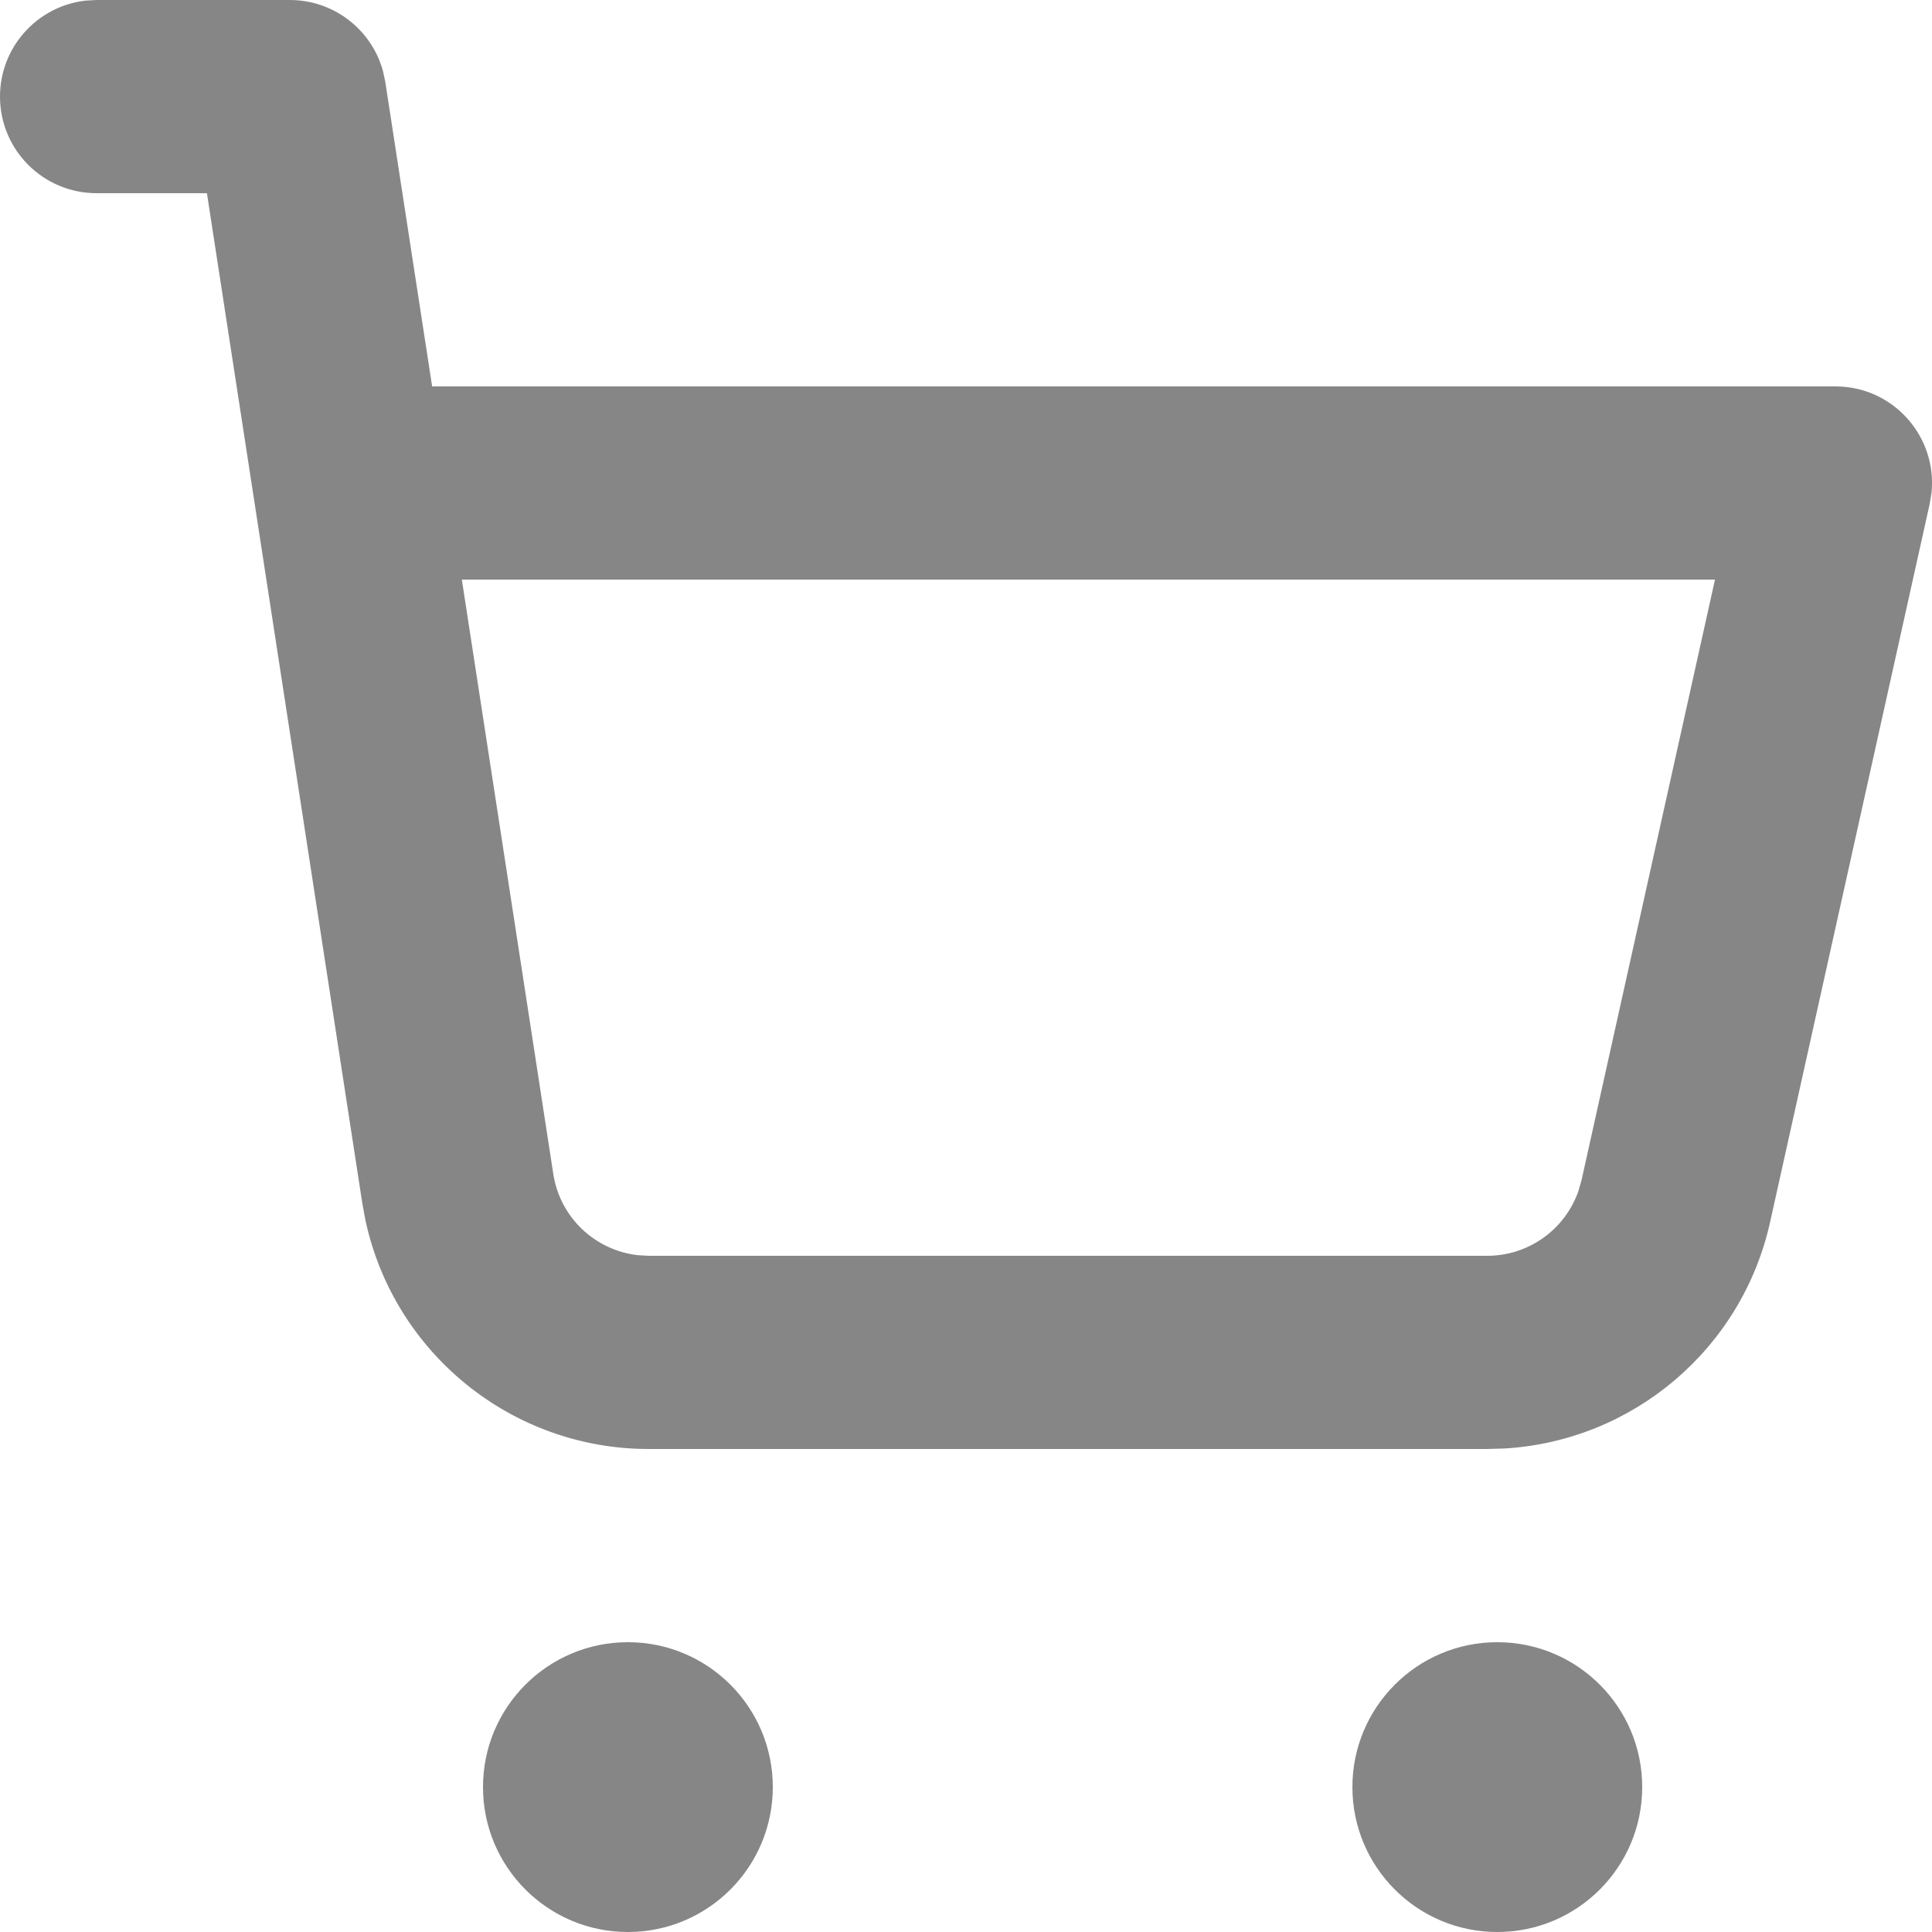
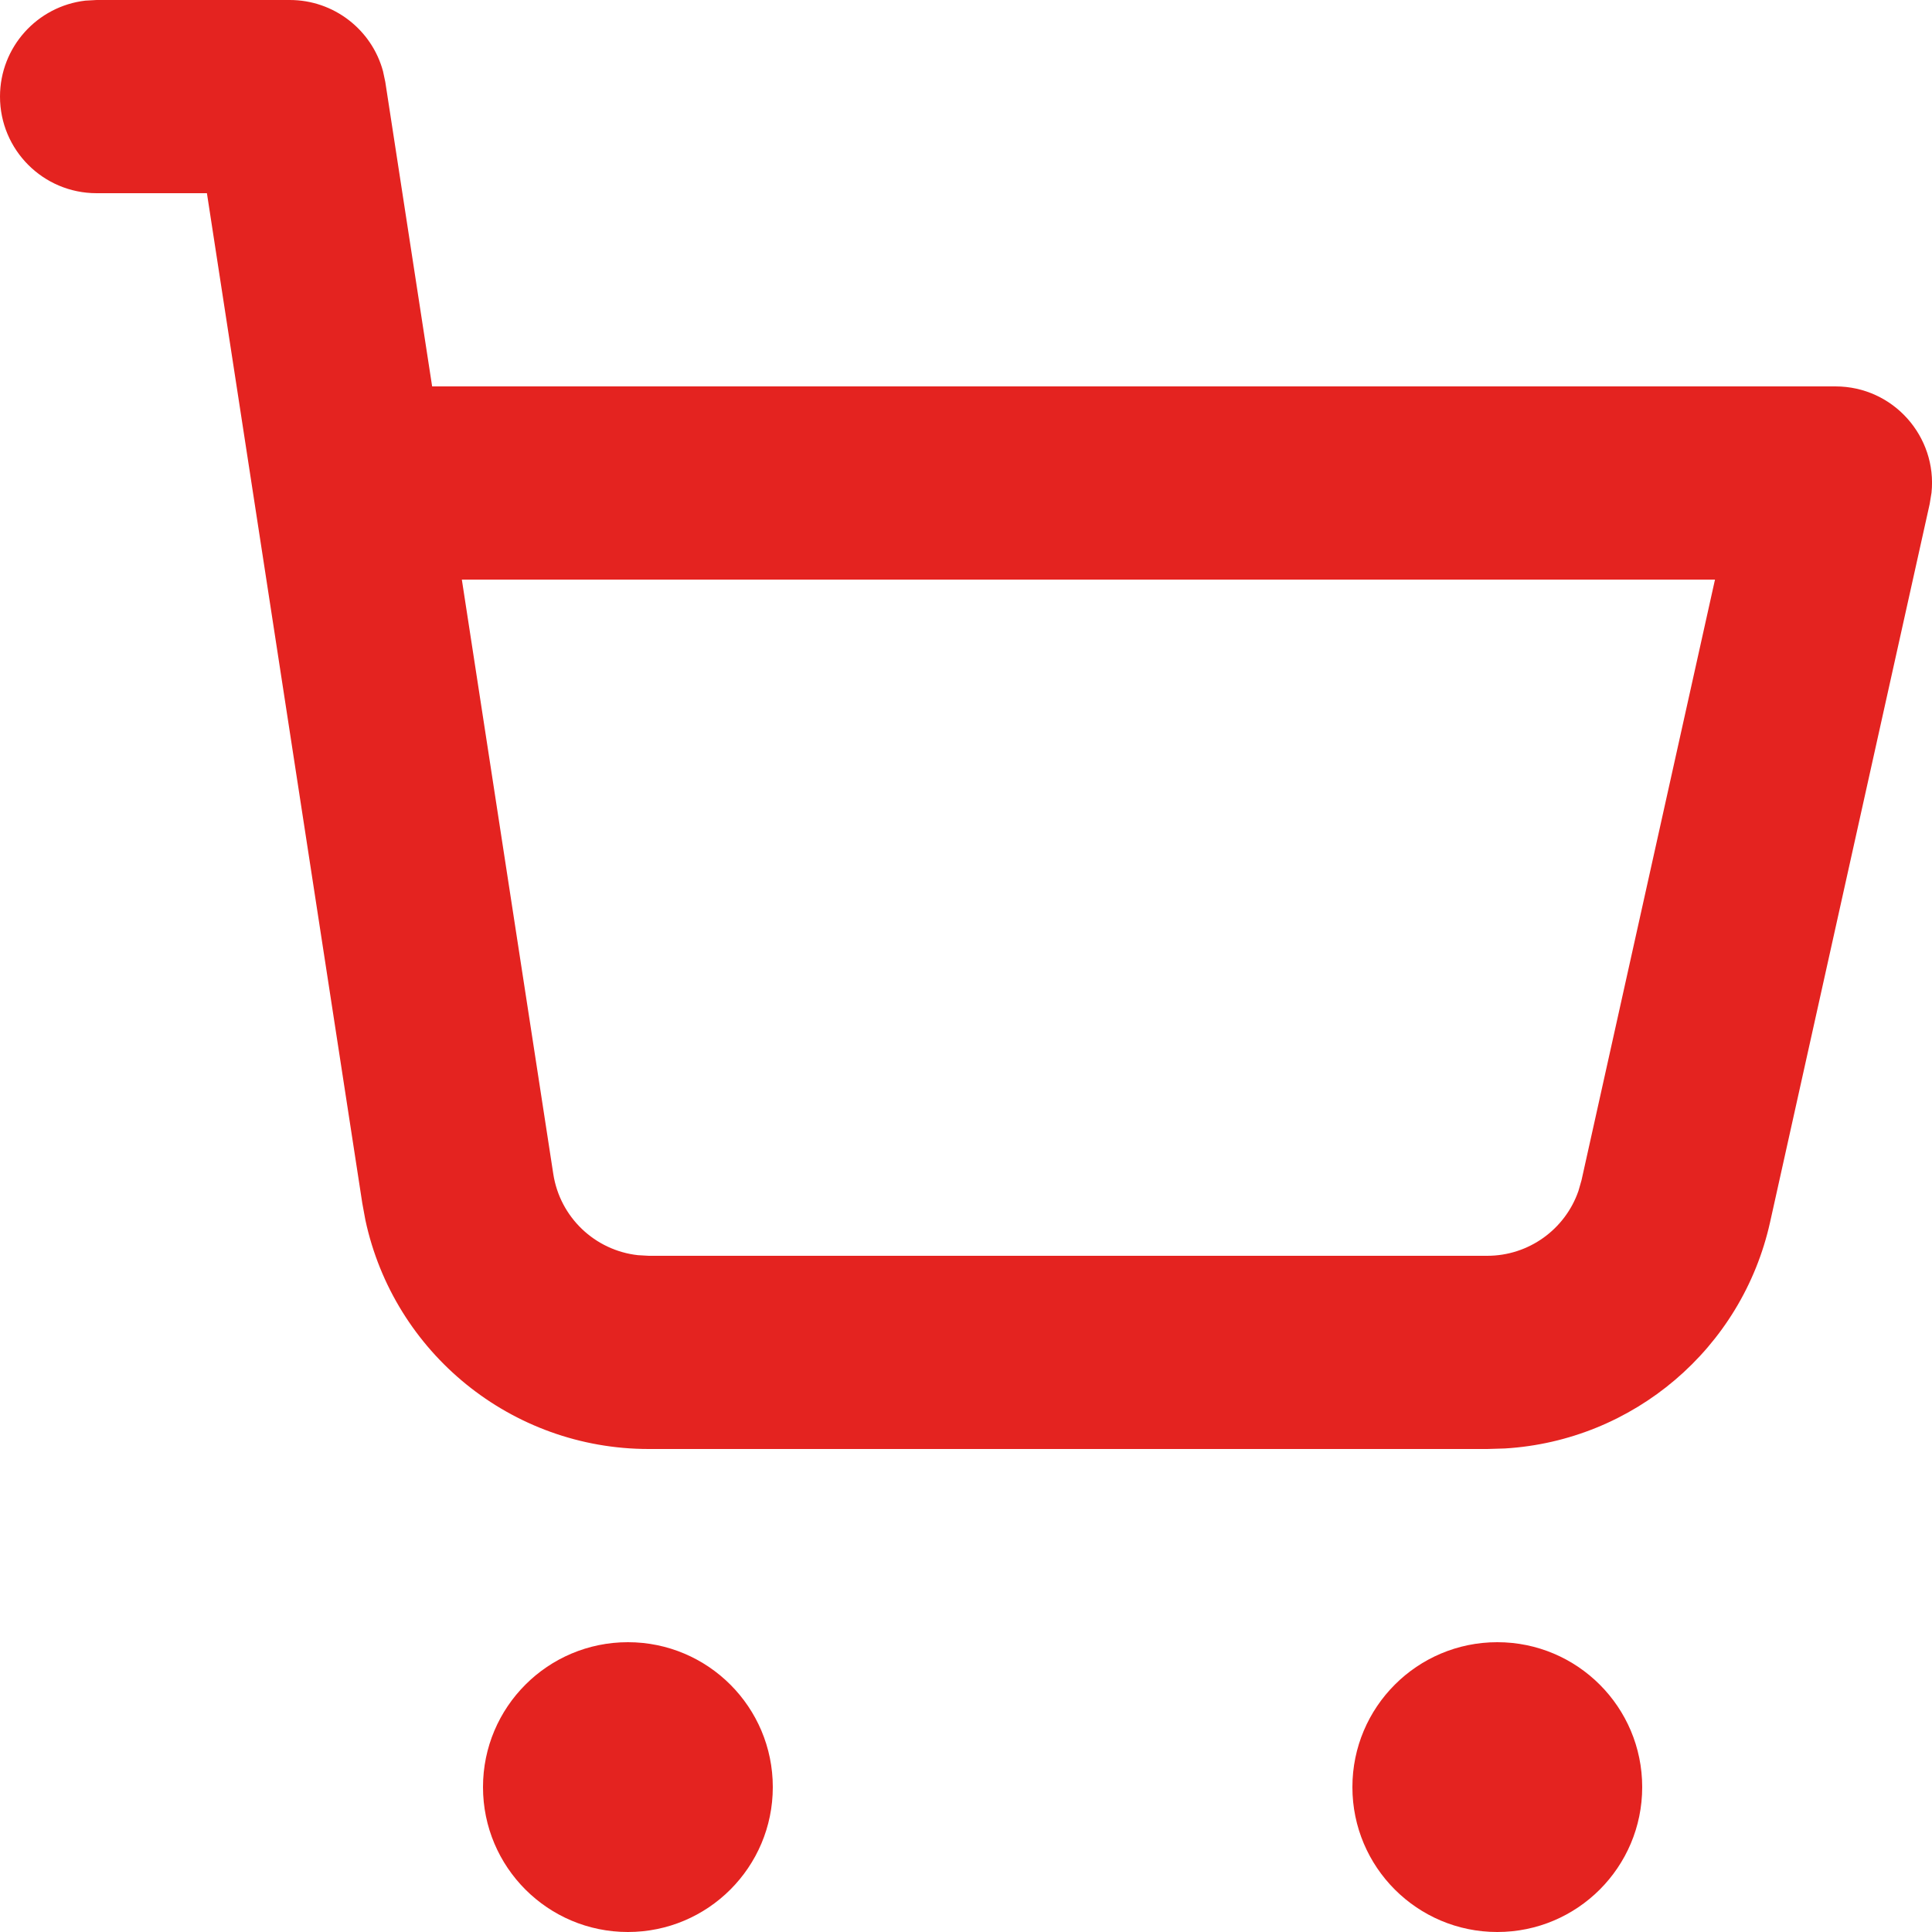
<svg xmlns="http://www.w3.org/2000/svg" width="40" height="40" viewBox="0 0 40 40" fill="none">
-   <path fill-rule="evenodd" clip-rule="evenodd" d="M13 34C14.657 34 16 35.343 16 37C16 38.657 14.657 40 13 40C11.343 40 10 38.657 10 37C10 35.343 11.343 34 13 34ZM31 34C32.657 34 34 35.343 34 37C34 38.657 32.657 40 31 40C29.343 40 28 38.657 28 37C28 35.343 29.343 34 31 34ZM2 0H6C6.911 0 7.697 0.614 7.93 1.475L7.977 1.696L8.947 8H38C39.2 8 40.11 9.041 39.99 10.201L39.952 10.434L36.648 25.302C36.065 27.927 33.812 29.829 31.156 29.989L30.791 30H13.432C10.589 30 8.154 28.009 7.565 25.26L7.501 24.912L4.284 4H2C0.895 4 0 3.105 0 2C0 0.974 0.772 0.129 1.767 0.013L2 0H6H2ZM35.507 12H9.562L11.455 24.304C11.593 25.205 12.319 25.888 13.207 25.987L13.432 26H30.791C31.651 26 32.404 25.453 32.68 24.657L32.744 24.434L35.507 12Z" fill="#868686" />
+   <path fill-rule="evenodd" clip-rule="evenodd" d="M13 34C14.657 34 16 35.343 16 37C16 38.657 14.657 40 13 40C11.343 40 10 38.657 10 37C10 35.343 11.343 34 13 34ZM31 34C32.657 34 34 35.343 34 37C34 38.657 32.657 40 31 40C29.343 40 28 38.657 28 37C28 35.343 29.343 34 31 34ZM2 0H6C6.911 0 7.697 0.614 7.93 1.475L7.977 1.696L8.947 8H38C39.2 8 40.11 9.041 39.99 10.201L39.952 10.434L36.648 25.302C36.065 27.927 33.812 29.829 31.156 29.989L30.791 30H13.432C10.589 30 8.154 28.009 7.565 25.26L7.501 24.912L4.284 4H2C0.895 4 0 3.105 0 2C0 0.974 0.772 0.129 1.767 0.013L2 0H6H2ZM35.507 12H9.562L11.455 24.304C11.593 25.205 12.319 25.888 13.207 25.987L13.432 26H30.791C31.651 26 32.404 25.453 32.68 24.657L32.744 24.434L35.507 12Z" fill="#e42320" />
</svg>
